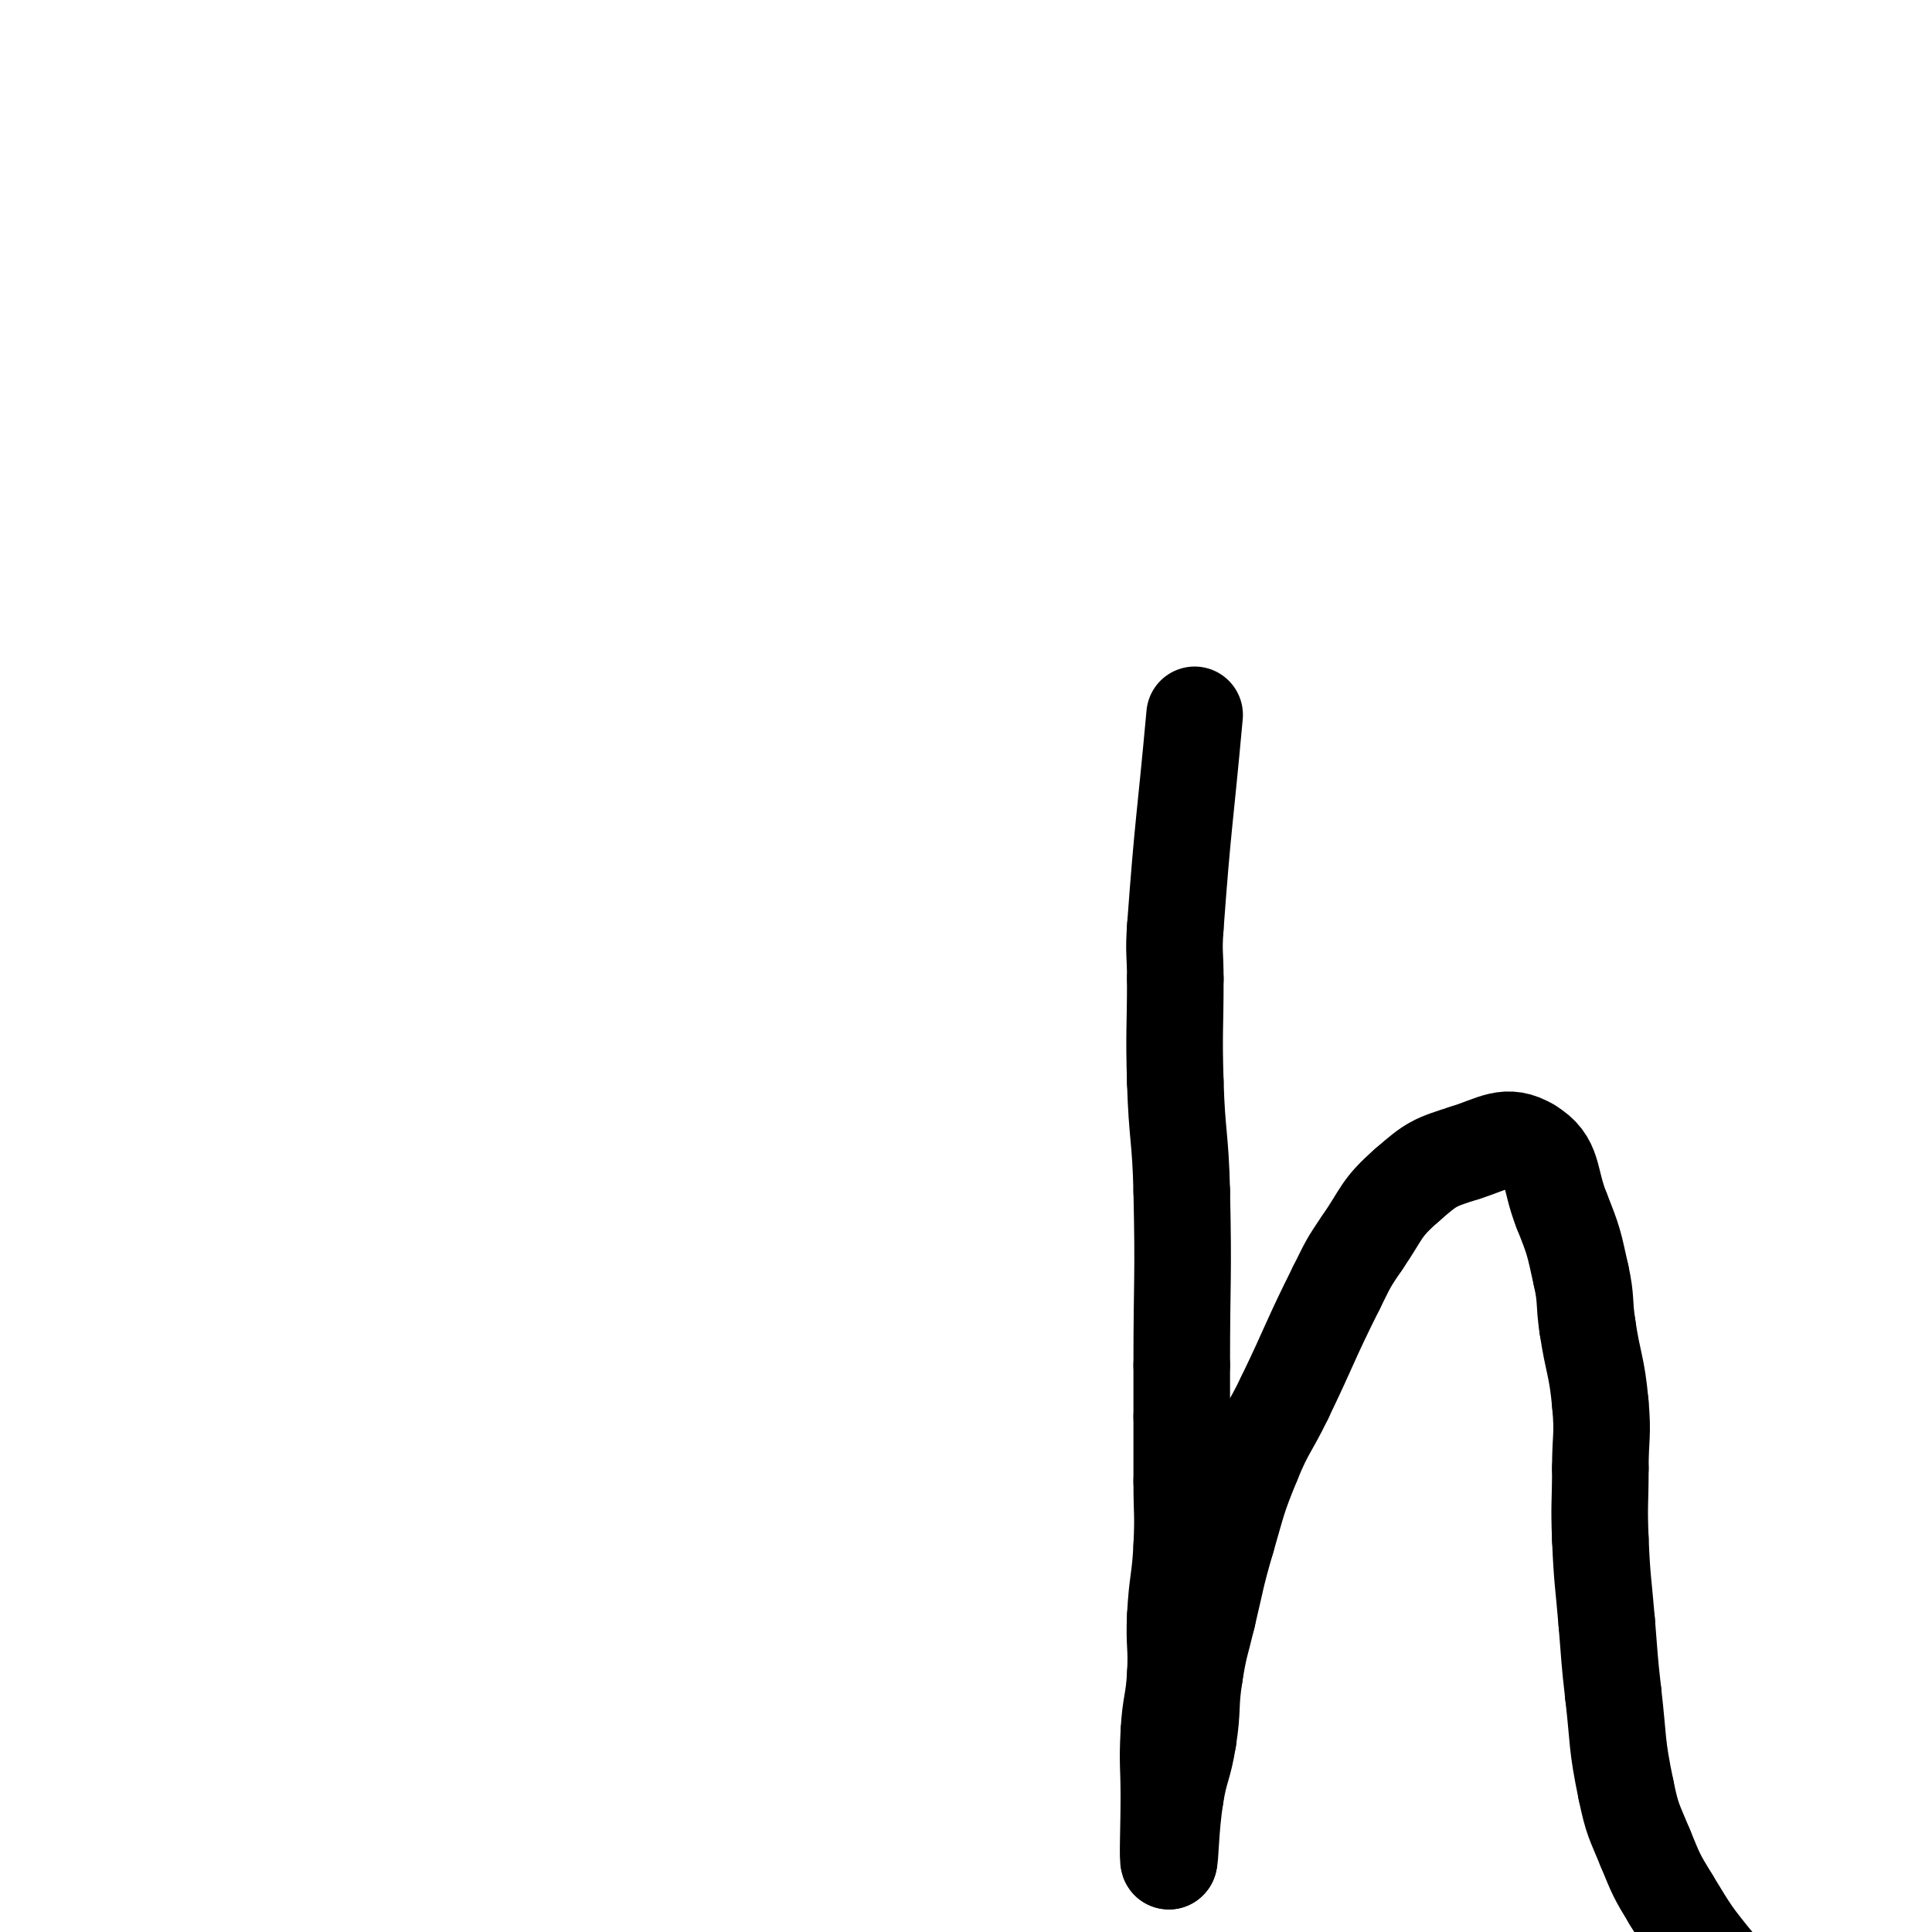
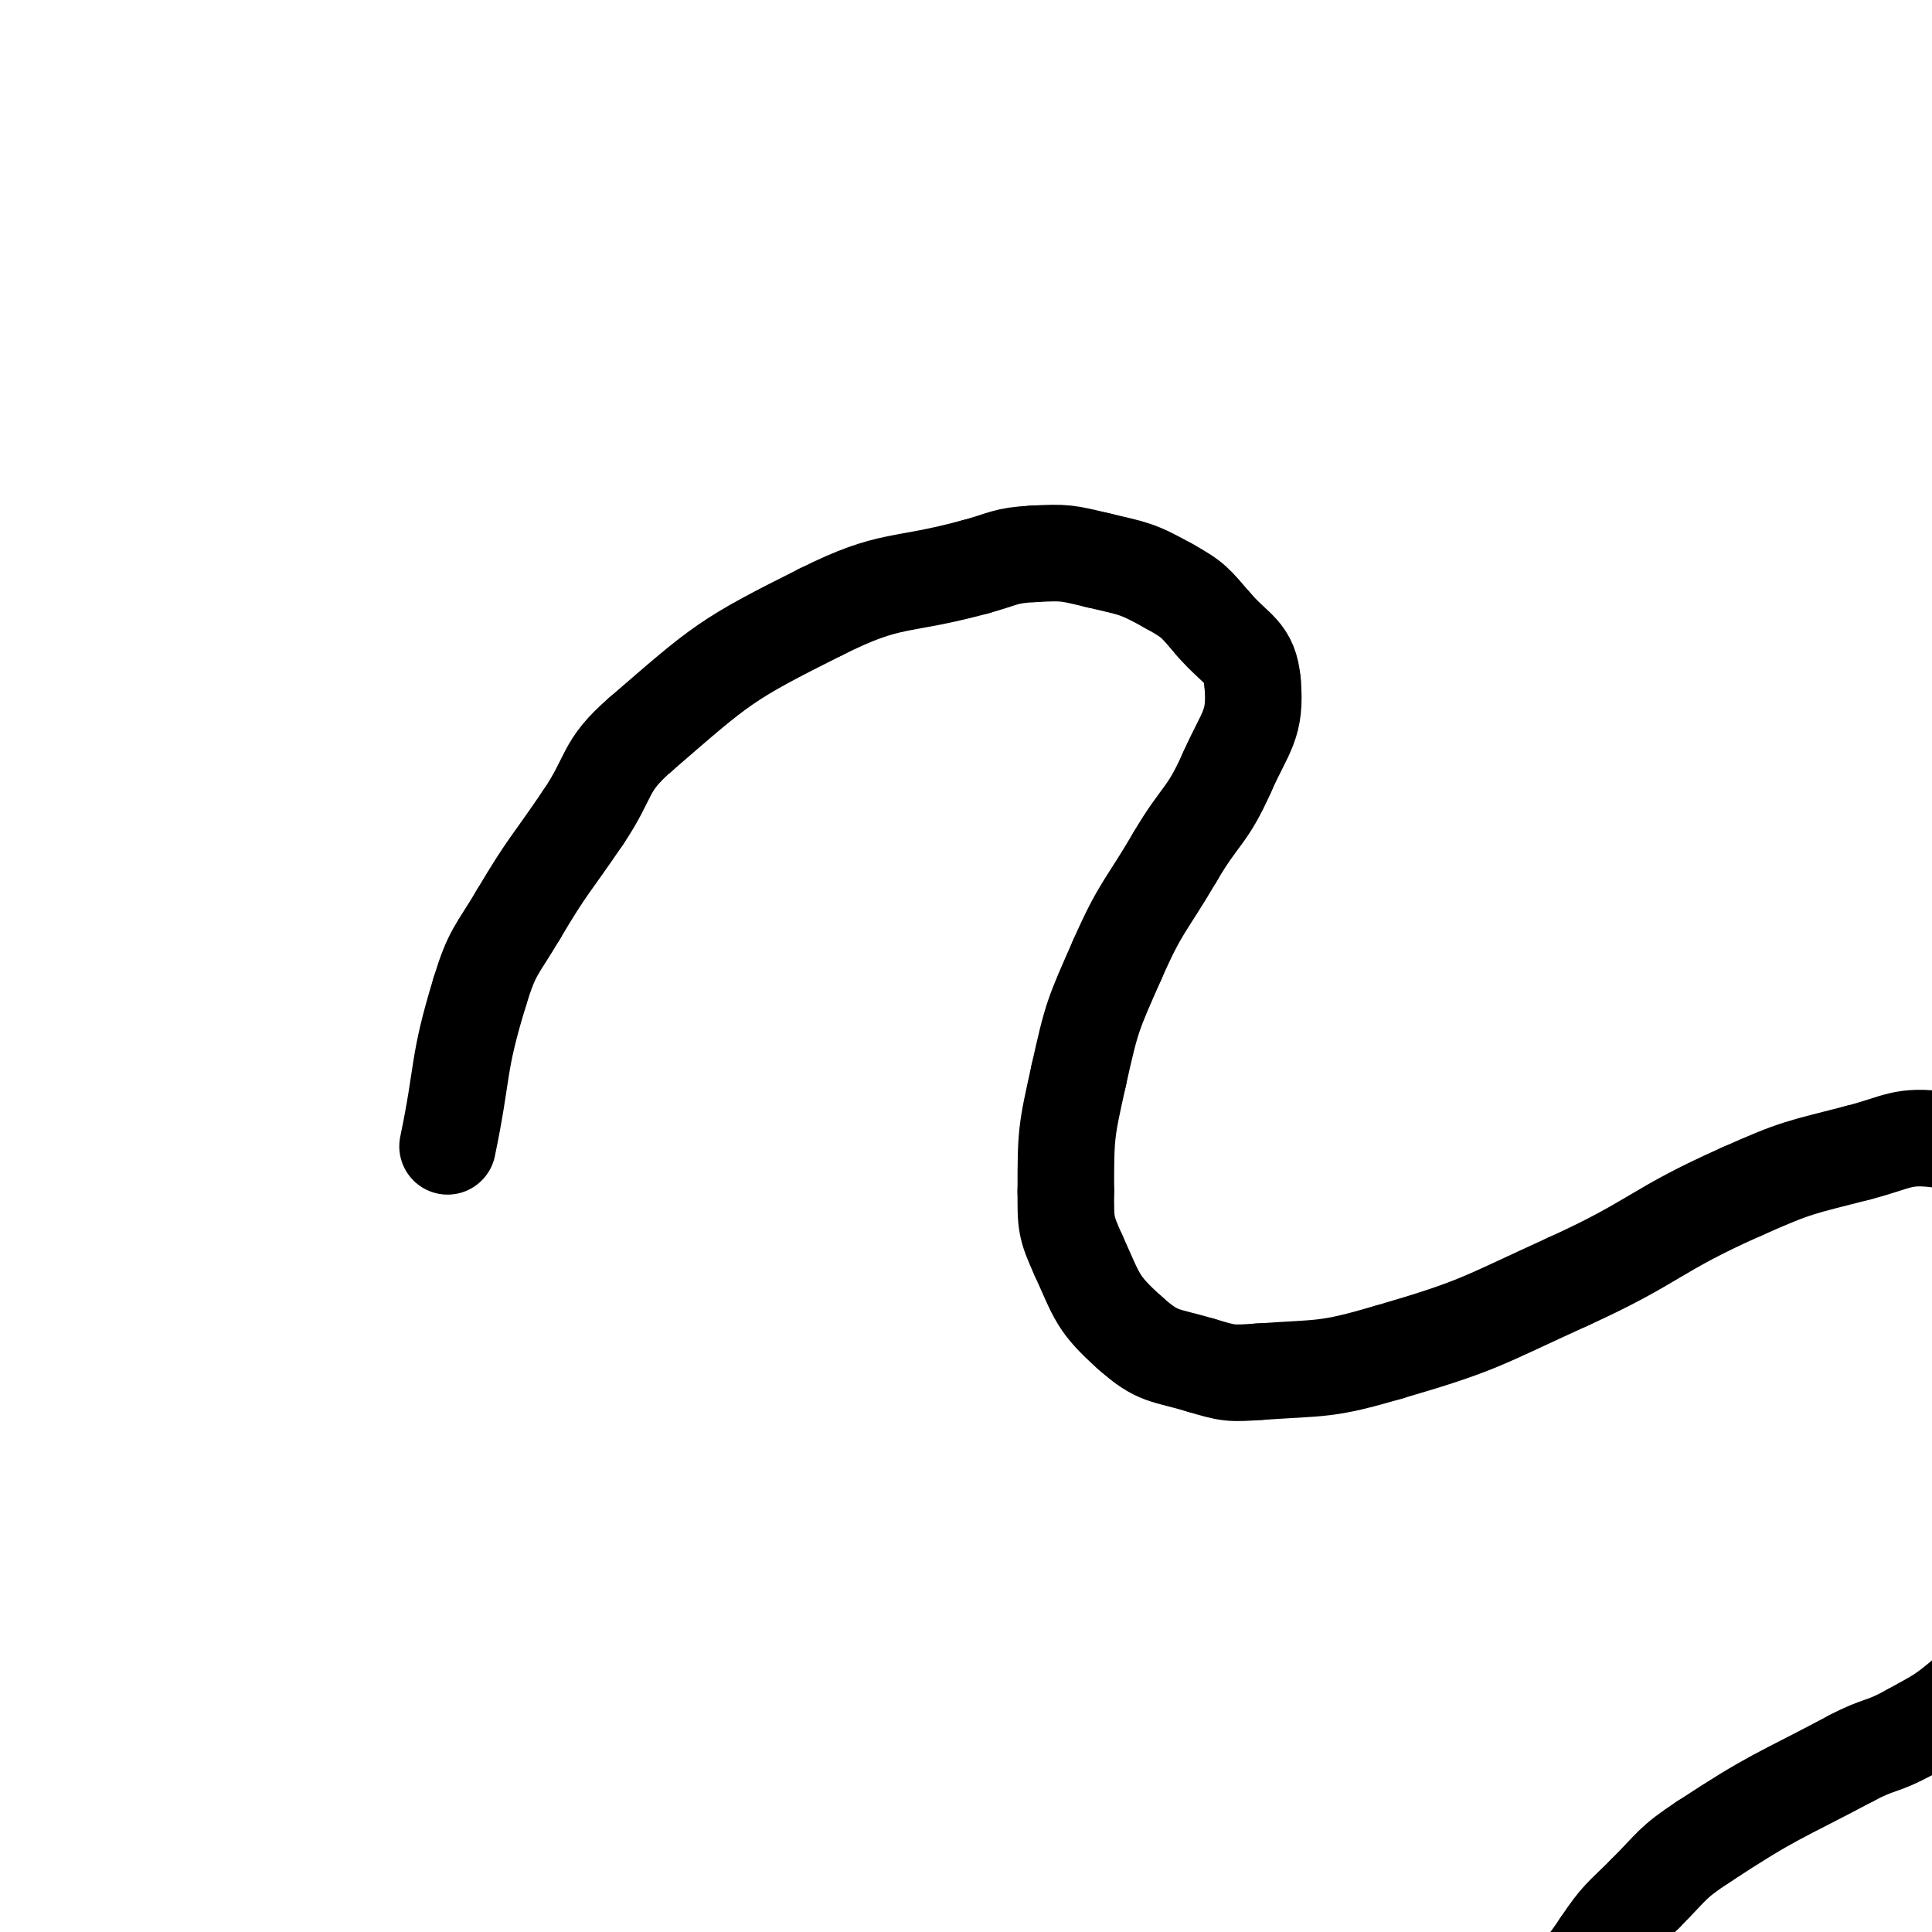
<svg xmlns="http://www.w3.org/2000/svg" viewBox="0 0 200 200" width="200" height="200">
-   <path d="M 123.667,74.000 C 122.667,85.000 122.472,84.991 121.667,96.000" stroke-width="5.237" stroke="black" fill="none" stroke-linecap="round" style="stroke-width:10;" />
-   <path d="M 121.667,96.000 C 121.472,98.658 121.667,98.667 121.667,101.333" stroke-width="4.776" stroke="black" fill="none" stroke-linecap="round" style="stroke-width:10;" />
-   <path d="M 121.667,101.333 C 121.667,106.667 121.505,106.671 121.667,112.000" stroke-width="3.769" stroke="black" fill="none" stroke-linecap="round" style="stroke-width:10;" />
-   <path d="M 121.667,112.000 C 121.838,117.671 122.204,117.661 122.333,123.333" stroke-width="3.421" stroke="black" fill="none" stroke-linecap="round" style="stroke-width:10;" />
-   <path d="M 122.333,123.333 C 122.538,132.327 122.333,132.333 122.333,141.333" stroke-width="3.423" stroke="black" fill="none" stroke-linecap="round" style="stroke-width:10;" />
-   <path d="M 122.333,141.333 C 122.333,144.000 122.333,144.000 122.333,146.667" stroke-width="4.048" stroke="black" fill="none" stroke-linecap="round" style="stroke-width:10;" />
-   <path d="M 122.333,146.667 C 122.333,150.000 122.333,150.000 122.333,153.333" stroke-width="4.339" stroke="black" fill="none" stroke-linecap="round" style="stroke-width:10;" />
-   <path d="M 122.333,153.333 C 122.333,156.667 122.492,156.674 122.333,160.000" stroke-width="4.074" stroke="black" fill="none" stroke-linecap="round" style="stroke-width:10;" />
-   <path d="M 122.333,160.000 C 122.158,163.674 121.850,163.660 121.667,167.333" stroke-width="4.060" stroke="black" fill="none" stroke-linecap="round" style="stroke-width:10;" />
-   <path d="M 121.667,167.333 C 121.517,170.327 121.833,170.343 121.667,173.333" stroke-width="4.627" stroke="black" fill="none" stroke-linecap="round" style="stroke-width:10;" />
-   <path d="M 121.667,173.333 C 121.499,176.343 121.158,176.324 121.000,179.333" stroke-width="4.731" stroke="black" fill="none" stroke-linecap="round" style="stroke-width:10;" />
-   <path d="M 121.000,179.333 C 120.825,182.657 121.000,182.667 121.000,186.000" stroke-width="4.742" stroke="black" fill="none" stroke-linecap="round" style="stroke-width:10;" />
-   <path d="M 121.000,186.000 C 121.000,189.333 120.834,192.667 121.000,192.667" stroke-width="4.886" stroke="black" fill="none" stroke-linecap="round" style="stroke-width:10;" />
-   <path d="M 121.000,192.667 C 121.167,192.667 121.145,189.303 121.667,186.000" stroke-width="5.274" stroke="black" fill="none" stroke-linecap="round" style="stroke-width:10;" />
-   <path d="M 121.667,186.000 C 122.145,182.970 122.522,183.030 123.000,180.000" stroke-width="4.364" stroke="black" fill="none" stroke-linecap="round" style="stroke-width:10;" />
-   <path d="M 123.000,180.000 C 123.522,176.697 123.145,176.636 123.667,173.333" stroke-width="4.327" stroke="black" fill="none" stroke-linecap="round" style="stroke-width:10;" />
-   <path d="M 123.667,173.333 C 124.145,170.303 124.288,170.323 125.000,167.333" stroke-width="4.344" stroke="black" fill="none" stroke-linecap="round" style="stroke-width:10;" />
-   <path d="M 125.000,167.333 C 125.955,163.323 125.846,163.289 127.000,159.333" stroke-width="3.939" stroke="black" fill="none" stroke-linecap="round" style="stroke-width:10;" />
-   <path d="M 127.000,159.333 C 128.180,155.289 128.074,155.226 129.667,151.333" stroke-width="3.757" stroke="black" fill="none" stroke-linecap="round" style="stroke-width:10;" />
-   <path d="M 129.667,151.333 C 131.074,147.893 131.383,148.024 133.000,144.667" stroke-width="4.025" stroke="black" fill="none" stroke-linecap="round" style="stroke-width:10;" />
-   <path d="M 133.000,144.667 C 135.717,139.024 135.534,138.931 138.333,133.333" stroke-width="4.280" stroke="black" fill="none" stroke-linecap="round" style="stroke-width:10;" />
-   <path d="M 138.333,133.333 C 139.534,130.931 139.481,130.876 141.000,128.667" stroke-width="4.182" stroke="black" fill="none" stroke-linecap="round" style="stroke-width:10;" />
-   <path d="M 141.000,128.667 C 143.148,125.542 142.864,125.119 145.667,122.667" stroke-width="4.495" stroke="black" fill="none" stroke-linecap="round" style="stroke-width:10;" />
-   <path d="M 145.667,122.667 C 148.197,120.452 148.462,120.345 151.667,119.333" stroke-width="4.824" stroke="black" fill="none" stroke-linecap="round" style="stroke-width:10;" />
-   <path d="M 151.667,119.333 C 154.795,118.345 155.966,117.247 158.333,118.667" stroke-width="5.061" stroke="black" fill="none" stroke-linecap="round" style="stroke-width:10;" />
-   <path d="M 158.333,118.667 C 160.966,120.247 160.288,121.886 161.667,125.333" stroke-width="5.000" stroke="black" fill="none" stroke-linecap="round" style="stroke-width:10;" />
-   <path d="M 161.667,125.333 C 162.954,128.553 162.914,128.614 163.667,132.000" stroke-width="4.431" stroke="black" fill="none" stroke-linecap="round" style="stroke-width:10;" />
-   <path d="M 163.667,132.000 C 164.248,134.614 163.935,134.676 164.333,137.333" stroke-width="4.797" stroke="black" fill="none" stroke-linecap="round" style="stroke-width:10;" />
-   <path d="M 164.333,137.333 C 164.935,141.343 165.301,141.308 165.667,145.333" stroke-width="4.165" stroke="black" fill="none" stroke-linecap="round" style="stroke-width:10;" />
-   <path d="M 165.667,145.333 C 165.967,148.642 165.667,148.667 165.667,152.000" stroke-width="4.077" stroke="black" fill="none" stroke-linecap="round" style="stroke-width:10;" />
-   <path d="M 165.667,152.000 C 165.667,155.667 165.514,155.673 165.667,159.333" stroke-width="4.431" stroke="black" fill="none" stroke-linecap="round" style="stroke-width:10;" />
-   <path d="M 165.667,159.333 C 165.847,163.673 165.972,163.669 166.333,168.000" stroke-width="3.964" stroke="black" fill="none" stroke-linecap="round" style="stroke-width:10;" />
-   <path d="M 166.333,168.000 C 166.639,171.669 166.578,171.677 167.000,175.333" stroke-width="4.404" stroke="black" fill="none" stroke-linecap="round" style="stroke-width:10;" />
-   <path d="M 167.000,175.333 C 167.578,180.343 167.309,180.416 168.333,185.333" stroke-width="4.415" stroke="black" fill="none" stroke-linecap="round" style="stroke-width:10;" />
-   <path d="M 168.333,185.333 C 168.976,188.416 169.132,188.417 170.333,191.333" stroke-width="4.624" stroke="black" fill="none" stroke-linecap="round" style="stroke-width:10;" />
-   <path d="M 170.333,191.333 C 171.466,194.083 171.449,194.129 173.000,196.667" stroke-width="4.706" stroke="black" fill="none" stroke-linecap="round" style="stroke-width:10;" />
-   <path d="M 173.000,196.667 C 175.116,200.129 175.110,200.187 177.667,203.333" stroke-width="4.187" stroke="black" fill="none" stroke-linecap="round" style="stroke-width:10;" />
-   <path d="M 177.667,203.333 C 179.444,205.520 179.395,205.711 181.667,207.333" stroke-width="4.751" stroke="black" fill="none" stroke-linecap="round" style="stroke-width:10;" />
+   <path d="M 46.333,118.667 C 48.000,110.667 47.297,110.422 49.667,102.667" stroke-width="5.189" stroke="black" fill="none" stroke-linecap="round" style="stroke-width:10;" />
+   <path d="M 49.667,102.667 C 50.964,98.422 51.391,98.507 53.667,94.667" stroke-width="4.995" stroke="black" fill="none" stroke-linecap="round" style="stroke-width:10;" />
+   <path d="M 53.667,94.667 C 56.724,89.507 56.959,89.639 60.333,84.667" stroke-width="4.712" stroke="black" fill="none" stroke-linecap="round" style="stroke-width:10;" />
+   <path d="M 60.333,84.667 C 63.293,80.306 62.406,79.397 66.333,76.000" stroke-width="4.708" stroke="black" fill="none" stroke-linecap="round" style="stroke-width:10;" />
+   <path d="M 66.333,76.000 C 74.739,68.730 75.032,68.318 85.000,63.333" stroke-width="4.793" stroke="black" fill="none" stroke-linecap="round" style="stroke-width:10;" />
+   <path d="M 85.000,63.333 C 92.365,59.651 92.964,60.858 101.000,58.667" stroke-width="4.139" stroke="black" fill="none" stroke-linecap="round" style="stroke-width:10;" />
+   <path d="M 101.000,58.667 C 103.964,57.858 103.970,57.493 107.000,57.333" stroke-width="4.543" stroke="black" fill="none" stroke-linecap="round" style="stroke-width:10;" />
+   <path d="M 107.000,57.333 C 110.303,57.159 110.433,57.230 113.667,58.000" stroke-width="4.744" stroke="black" fill="none" stroke-linecap="round" style="stroke-width:10;" />
+   <path d="M 113.667,58.000 C 117.433,58.897 117.644,58.802 121.000,60.667" stroke-width="4.924" stroke="black" fill="none" stroke-linecap="round" style="stroke-width:10;" />
+   <path d="M 121.000,60.667 C 123.644,62.135 123.673,62.366 125.667,64.667" stroke-width="4.998" stroke="black" fill="none" stroke-linecap="round" style="stroke-width:10;" />
+   <path d="M 125.667,64.667 C 128.006,67.366 129.382,67.399 129.667,70.667" stroke-width="5.114" stroke="black" fill="none" stroke-linecap="round" style="stroke-width:10;" />
+   <path d="M 129.667,70.667 C 130.049,75.065 128.953,75.606 127.000,80.000" stroke-width="5.150" stroke="black" fill="none" stroke-linecap="round" style="stroke-width:10;" />
+   <path d="M 127.000,80.000 C 124.953,84.606 124.239,84.278 121.667,88.667" stroke-width="4.974" stroke="black" fill="none" stroke-linecap="round" style="stroke-width:10;" />
+   <path d="M 121.667,88.667 C 118.573,93.945 118.125,93.760 115.667,99.333" stroke-width="4.795" stroke="black" fill="none" stroke-linecap="round" style="stroke-width:10;" />
+   <path d="M 115.667,99.333 C 113.125,105.094 113.031,105.194 111.667,111.333" stroke-width="4.563" stroke="black" fill="none" stroke-linecap="round" style="stroke-width:10;" />
+   <path d="M 111.667,111.333 C 110.364,117.194 110.333,117.362 110.333,123.333" stroke-width="4.628" stroke="black" fill="none" stroke-linecap="round" style="stroke-width:10;" />
+   <path d="M 110.333,123.333 C 110.333,126.696 110.286,126.962 111.667,130.000" stroke-width="4.669" stroke="black" fill="none" stroke-linecap="round" style="stroke-width:10;" />
+   <path d="M 111.667,130.000 C 113.619,134.296 113.554,134.917 117.000,138.000" stroke-width="4.658" stroke="black" fill="none" stroke-linecap="round" style="stroke-width:10;" />
+   <path d="M 117.000,138.000 C 119.887,140.583 120.523,140.190 124.333,141.333" stroke-width="4.499" stroke="black" fill="none" stroke-linecap="round" style="stroke-width:10;" />
+   <path d="M 124.333,141.333 C 127.189,142.190 127.344,142.206 130.333,142.000" stroke-width="4.545" stroke="black" fill="none" stroke-linecap="round" style="stroke-width:10;" />
+   <path d="M 130.333,142.000 C 137.010,141.539 137.235,141.876 143.667,140.000" stroke-width="4.263" stroke="black" fill="none" stroke-linecap="round" style="stroke-width:10;" />
+   <path d="M 143.667,140.000 C 153.235,137.209 153.217,136.811 162.333,132.667" stroke-width="4.149" stroke="black" fill="none" stroke-linecap="round" style="stroke-width:10;" />
+   <path d="M 162.333,132.667 C 171.550,128.477 171.096,127.439 180.333,123.333" stroke-width="3.849" stroke="black" fill="none" stroke-linecap="round" style="stroke-width:10;" />
+   <path d="M 180.333,123.333 C 186.096,120.772 186.231,120.908 192.333,119.333" stroke-width="4.199" stroke="black" fill="none" stroke-linecap="round" style="stroke-width:10;" />
+   <path d="M 192.333,119.333 C 196.564,118.242 196.887,117.439 201.000,118.000" stroke-width="4.611" stroke="black" fill="none" stroke-linecap="round" style="stroke-width:10;" />
+   <path d="M 201.000,118.000 C 204.220,118.439 204.125,119.473 207.000,121.333" stroke-width="4.659" stroke="black" fill="none" stroke-linecap="round" style="stroke-width:10;" />
+   <path d="M 207.000,121.333 C 209.792,123.140 211.211,122.367 212.333,125.333" stroke-width="4.904" stroke="black" fill="none" stroke-linecap="round" style="stroke-width:10;" />
+   <path d="M 212.333,125.333 C 215.878,134.700 216.806,135.750 216.333,146.000" stroke-width="4.303" stroke="black" fill="none" stroke-linecap="round" style="stroke-width:10;" />
+   <path d="M 216.333,146.000 C 215.806,157.417 214.850,158.206 210.333,168.667" stroke-width="4.207" stroke="black" fill="none" stroke-linecap="round" style="stroke-width:10;" />
+   <path d="M 210.333,168.667 C 208.517,172.873 207.255,172.311 203.667,175.333" stroke-width="4.428" stroke="black" fill="none" stroke-linecap="round" style="stroke-width:10;" />
+   <path d="M 203.667,175.333 C 200.922,177.645 200.807,177.589 197.667,179.333" stroke-width="4.522" stroke="black" fill="none" stroke-linecap="round" style="stroke-width:10;" />
+   <path d="M 197.667,179.333 C 194.807,180.922 194.563,180.461 191.667,182.000" stroke-width="4.475" stroke="black" fill="none" stroke-linecap="round" style="stroke-width:10;" />
+   <path d="M 191.667,182.000 C 183.897,186.128 183.660,185.858 176.333,190.667" stroke-width="4.217" stroke="black" fill="none" stroke-linecap="round" style="stroke-width:10;" />
+   <path d="M 176.333,190.667 C 172.994,192.858 173.166,193.167 170.333,196.000" stroke-width="4.445" stroke="black" fill="none" stroke-linecap="round" style="stroke-width:10;" />
+   <path d="M 170.333,196.000 C 167.833,198.501 167.620,198.403 165.667,201.333" stroke-width="4.476" stroke="black" fill="none" stroke-linecap="round" style="stroke-width:10;" />
+   <path d="M 165.667,201.333 C 162.953,205.403 162.049,205.278 161.000,210.000" stroke-width="4.279" stroke="black" fill="none" stroke-linecap="round" style="stroke-width:10;" />
+   <path d="M 161.000,210.000 C 158.716,220.278 158.761,220.809 159.000,231.333" stroke-width="4.245" stroke="black" fill="none" stroke-linecap="round" style="stroke-width:10;" />
+   <path d="M 159.000,231.333 C 159.094,235.475 159.304,235.998 161.667,239.333" stroke-width="4.555" stroke="black" fill="none" stroke-linecap="round" style="stroke-width:10;" />
+   <path d="M 161.667,239.333 C 164.971,243.998 165.713,243.717 170.333,247.333" stroke-width="4.259" stroke="black" fill="none" stroke-linecap="round" style="stroke-width:10;" />
+   <path d="M 170.333,247.333 C 173.379,249.717 173.482,249.750 177.000,251.333" stroke-width="4.478" stroke="black" fill="none" stroke-linecap="round" style="stroke-width:10;" />
+   <path d="M 177.000,251.333 C 180.149,252.750 180.274,252.596 183.667,253.333" stroke-width="4.539" stroke="black" fill="none" stroke-linecap="round" style="stroke-width:10;" />
+   <path d="M 183.667,253.333 C 187.941,254.263 187.978,254.288 192.333,254.667" stroke-width="4.492" stroke="black" fill="none" stroke-linecap="round" style="stroke-width:10;" />
+   <path d="M 192.333,254.667 C 195.645,254.955 195.676,254.874 199.000,254.667" stroke-width="4.549" stroke="black" fill="none" stroke-linecap="round" style="stroke-width:10;" />
+   <path d="M 199.000,254.667 C 206.343,254.208 206.423,254.465 213.667,253.333" stroke-width="4.359" stroke="black" fill="none" stroke-linecap="round" style="stroke-width:10;" />
+   <path d="M 213.667,253.333 C 217.090,252.798 217.017,252.388 220.333,251.333" stroke-width="4.482" stroke="black" fill="none" stroke-linecap="round" style="stroke-width:10;" />
+   <path d="M 220.333,251.333 C 224.351,250.055 224.515,250.385 228.333,248.667" stroke-width="4.801" stroke="black" fill="none" stroke-linecap="round" style="stroke-width:10;" />
+   <path d="M 228.333,248.667 C 231.181,247.385 230.971,246.951 233.667,245.333" stroke-width="4.778" stroke="black" fill="none" stroke-linecap="round" style="stroke-width:10;" />
</svg>
